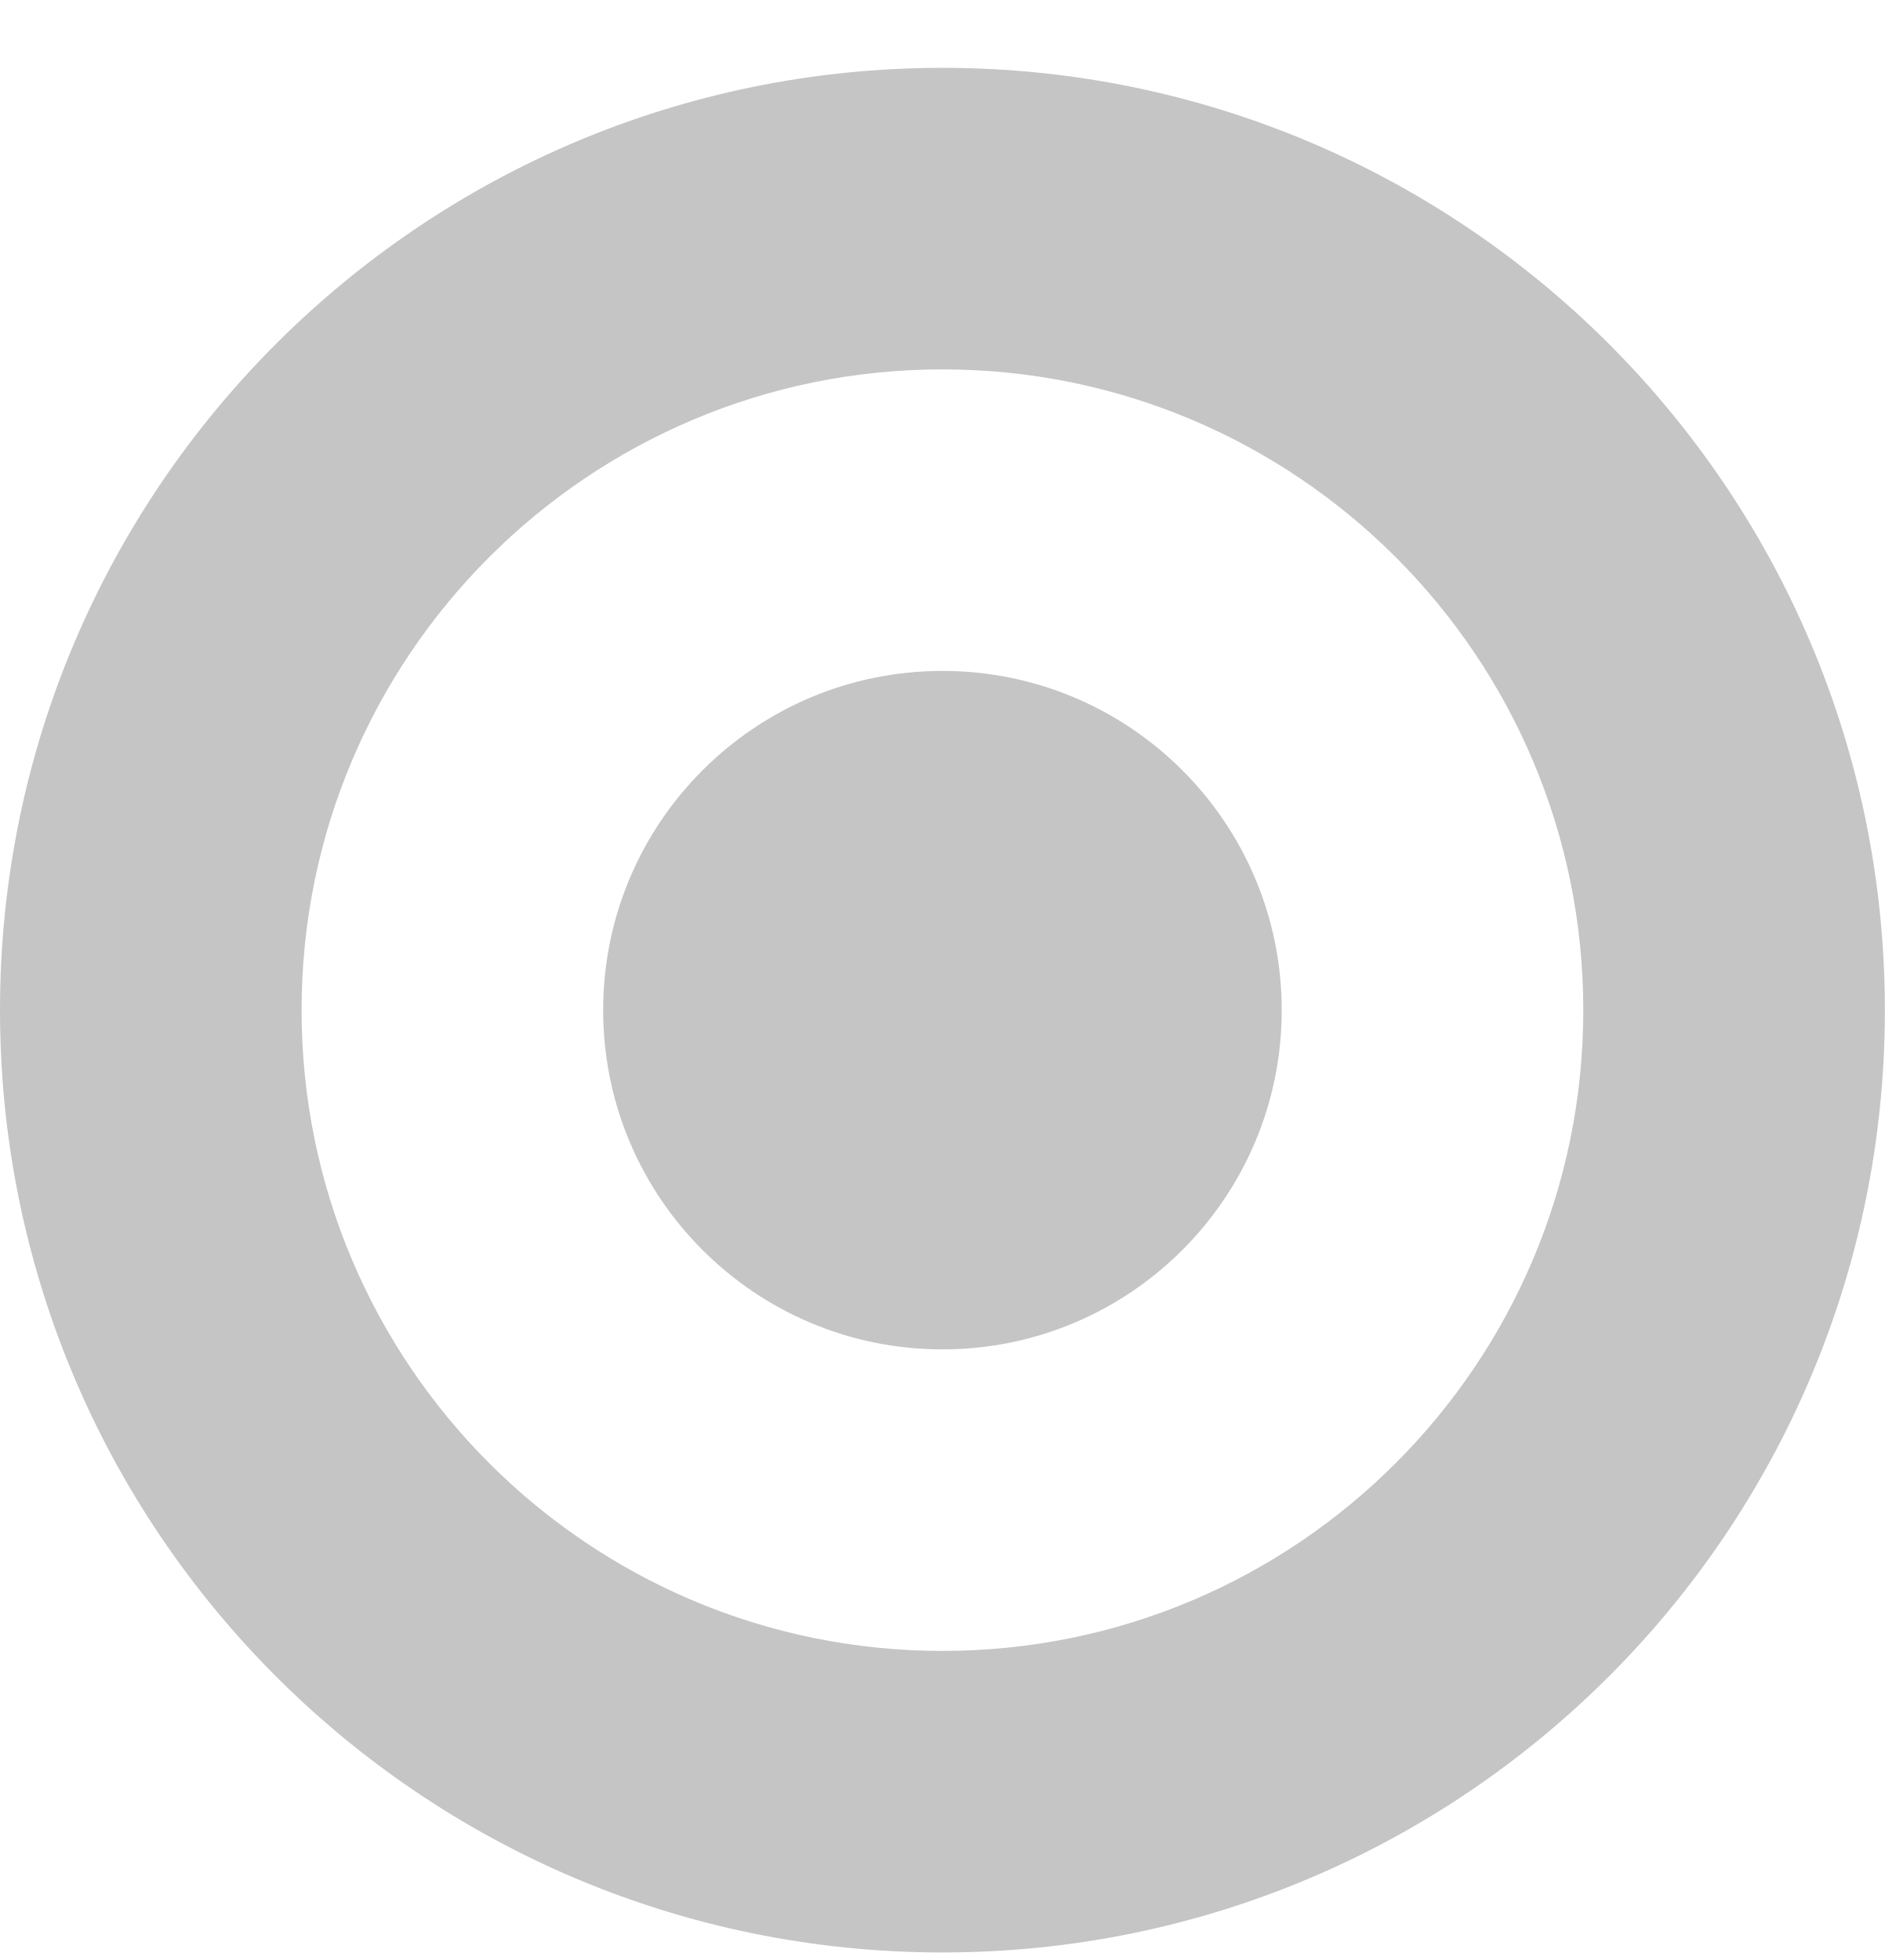
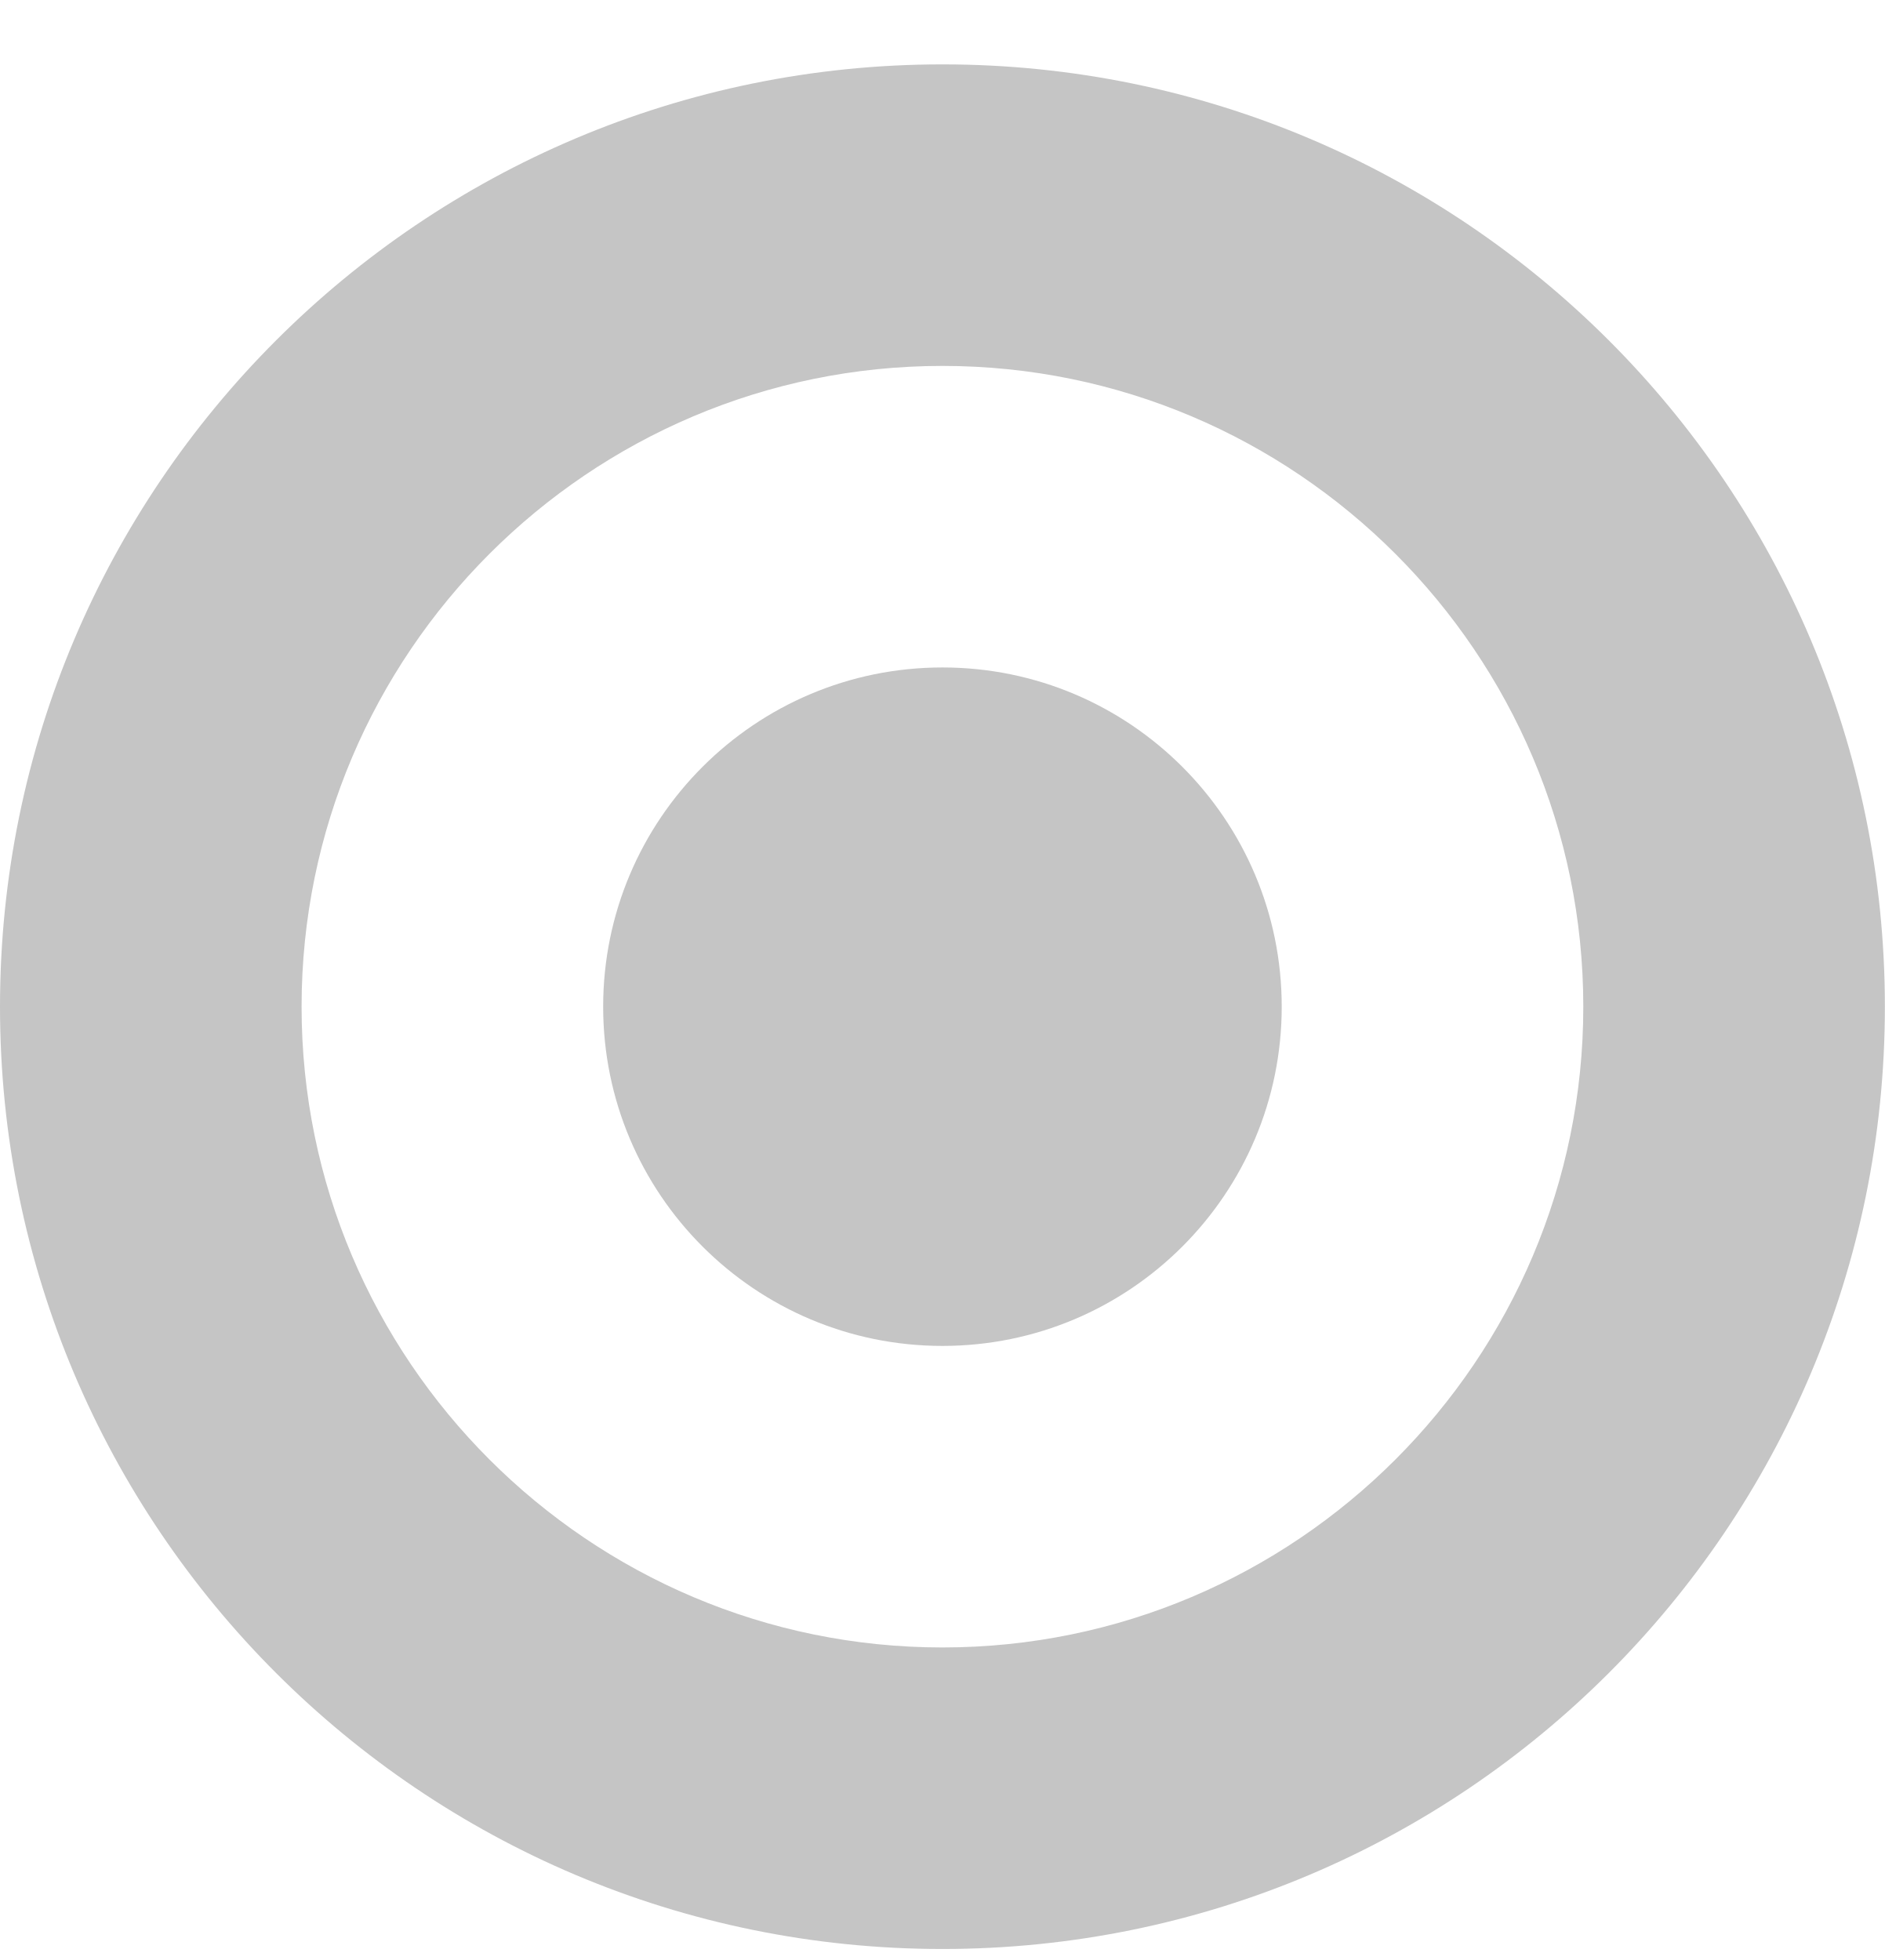
- <svg xmlns="http://www.w3.org/2000/svg" width="25" height="26" fill="none">
-   <path fill-rule="evenodd" clip-rule="evenodd" d="M0 13.4a12.5 12.5 0 1125 0 12.5 12.5 0 01-25 0zm21 0a8.5 8.5 0 10-17 0 8.5 8.5 0 0017 0z" fill="#C5C5C5" />
-   <path d="M12.5 17.9a4.5 4.5 0 100-9 4.5 4.5 0 000 9z" fill="#C5C5C5" />
+ <svg xmlns="http://www.w3.org/2000/svg" width="25" height="26" viewBox="0 0 25 26" fill="none">
+   <path fill-rule="evenodd" clip-rule="evenodd" d="M0 13.354C0 6.451 5.597 0.854 12.5 0.854C19.403 0.854 25 6.451 25 13.354C25 20.257 19.403 25.854 12.5 25.854C5.597 25.854 0 20.257 0 13.354ZM21 13.354C21 8.667 17.187 4.854 12.5 4.854C7.813 4.854 4 8.667 4 13.354C4 18.041 7.813 21.854 12.5 21.854C17.187 21.854 21 18.041 21 13.354Z" fill="#C5C5C5" />
+   <path d="M12.5 17.854C14.985 17.854 17 15.839 17 13.354C17 10.869 14.985 8.854 12.5 8.854C10.015 8.854 8 10.869 8 13.354C8 15.839 10.015 17.854 12.5 17.854Z" fill="#C5C5C5" />
</svg>
